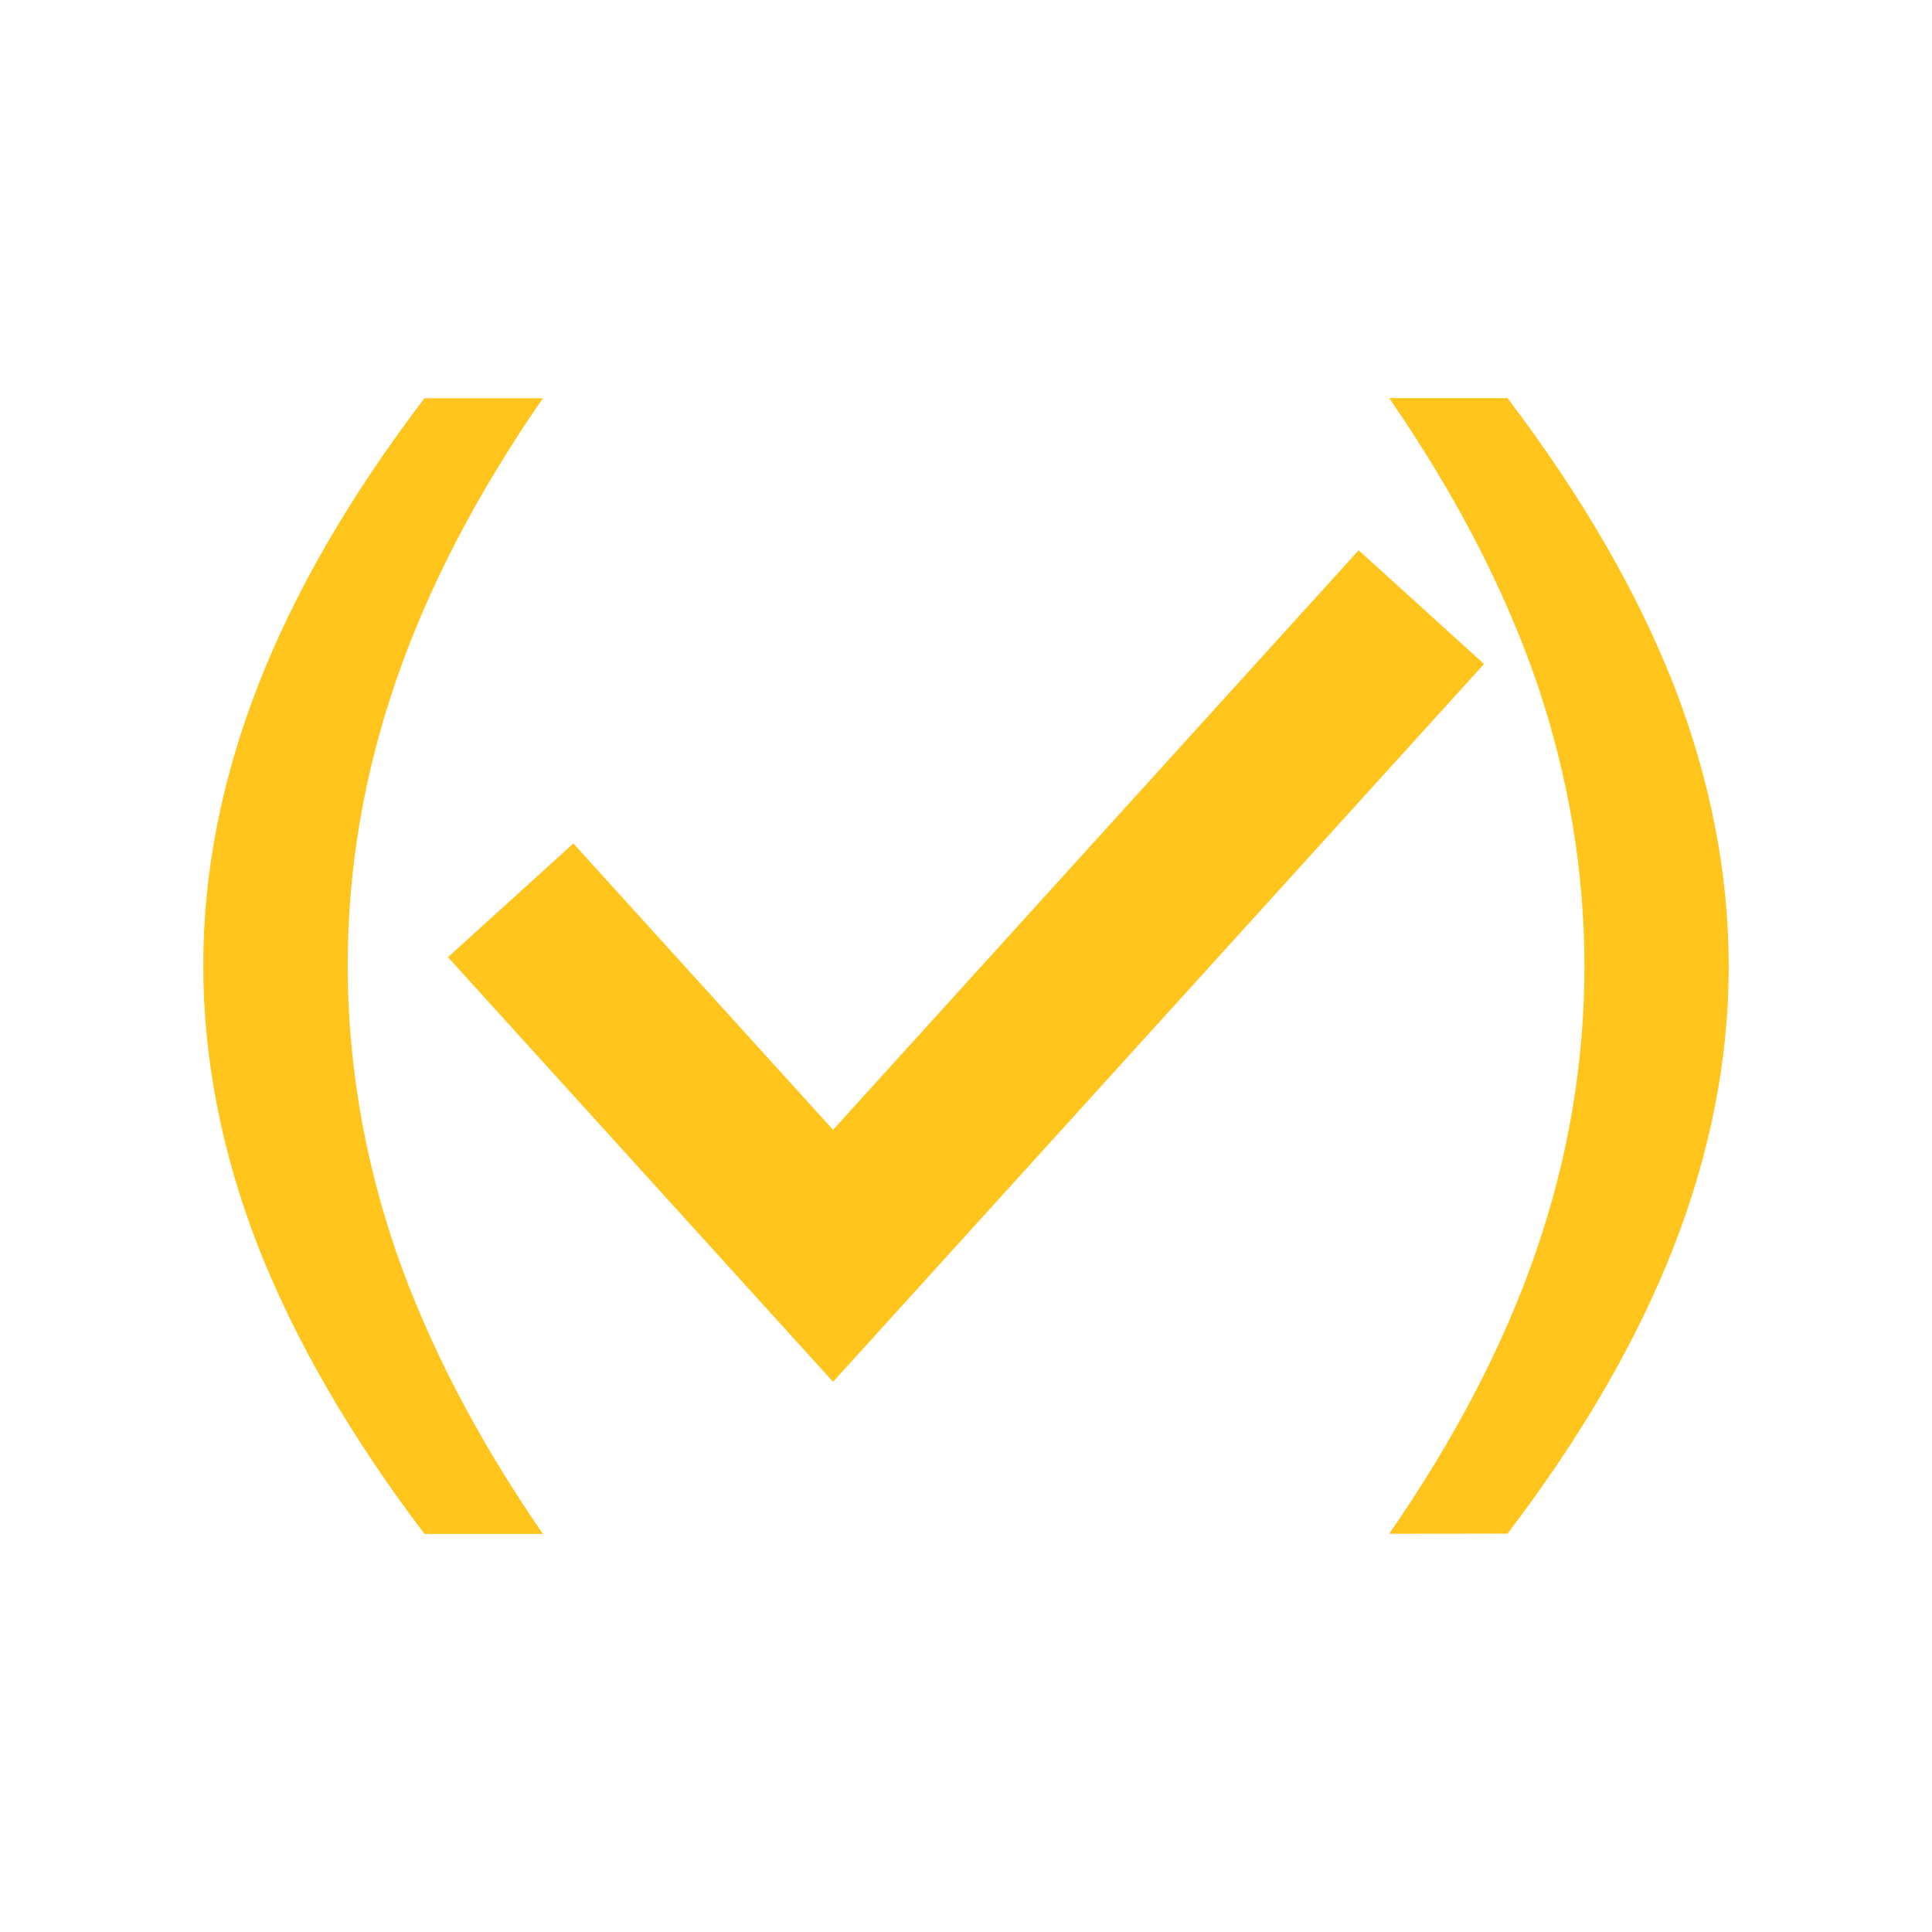
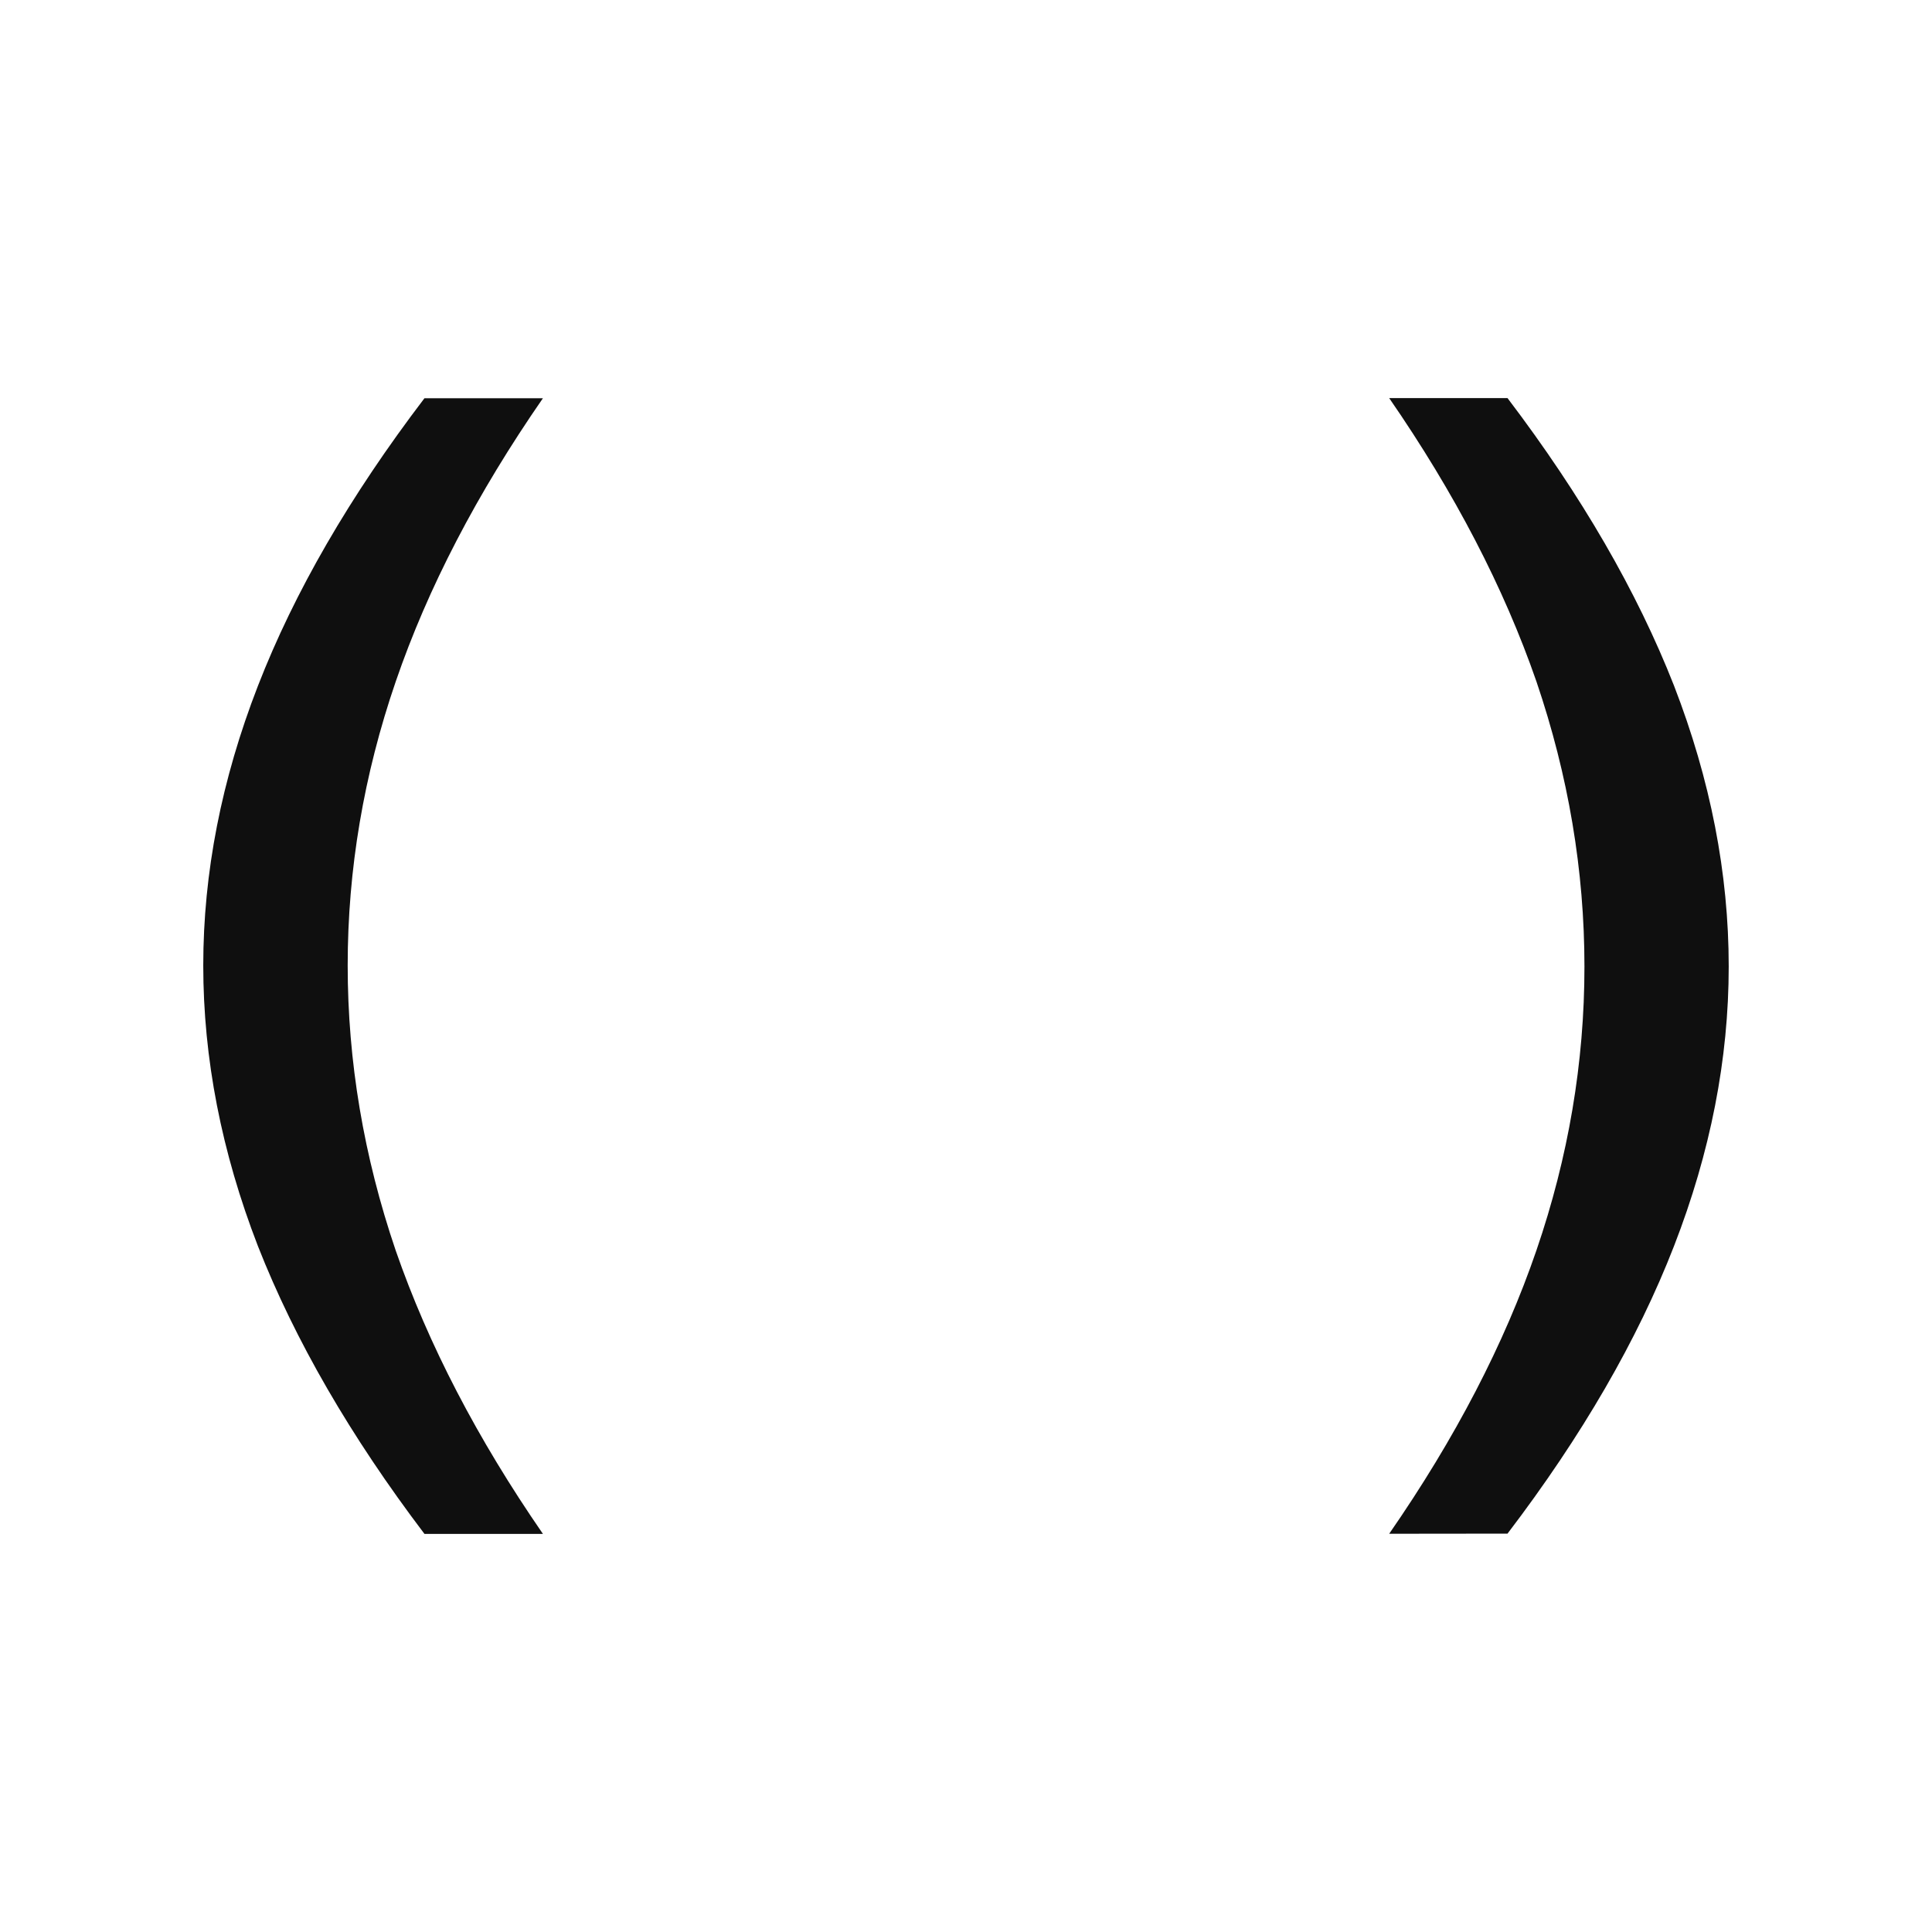
<svg xmlns="http://www.w3.org/2000/svg" height="16" version="1.1" width="16" viewbox="0 0 16 16">
-   <g id="text818" style="font-style:normal;font-weight:normal;font-size:10.038px;line-height:1.25;font-family:sans-serif;letter-spacing:0px;word-spacing:0px;fill:#ffc10f;fill-opacity:0.941;stroke:none;stroke-width:0.684" transform="matrix(1.279235,0,0,1.076331,-0.2918408,-1.387241)" aria-label="(">
-     <path id="path853" style="font-size:9.811px;fill:#ffc10f;fill-opacity:0.941;stroke-width:0.684" d="m 3.743,4.353 q -0.642,1.102 -0.953,2.18 -0.311,1.078 -0.311,2.184 0,1.107 0.311,2.194 0.316,1.083 0.953,2.18 H 2.976 Q 2.258,11.965 1.898,10.877 1.544,9.79 1.544,8.717 q 0,-1.068 0.354,-2.151 0.354,-1.083 1.078,-2.213 z" />
+   <g id="text818" style="font-style:normal;font-weight:normal;font-size:10.038px;line-height:1.25;font-family:sans-serif;letter-spacing:0px;word-spacing:0px;fill-opacity:0.941;stroke:none;stroke-width:0.684" transform="matrix(1.279235,0,0,1.076331,-0.2918408,-1.387241)" aria-label="(">
+     <path id="path853" style="font-size:9.811px;fill-opacity:0.941;stroke-width:0.684" d="m 3.743,4.353 q -0.642,1.102 -0.953,2.18 -0.311,1.078 -0.311,2.184 0,1.107 0.311,2.194 0.316,1.083 0.953,2.18 H 2.976 Q 2.258,11.965 1.898,10.877 1.544,9.79 1.544,8.717 q 0,-1.068 0.354,-2.151 0.354,-1.083 1.078,-2.213 z" />
  </g>
-   <path id="path2" d="M 4.229,7.456 6.899,10.4 11.771,5.028" style="fill:none;fill-opacity:1;stroke:#ffc10f;stroke-width:1.402;stroke-opacity:0.941" />
-   <g id="text818-2" style="font-style:normal;font-weight:normal;font-size:10.038px;line-height:1.25;font-family:sans-serif;letter-spacing:0px;word-spacing:0px;fill:#ffc10f;fill-opacity:0.941;stroke:none;stroke-width:0.684" transform="matrix(-1.279235,0,0,-1.076331,-2.403125,-1.387241)" aria-label="(">
-     <path id="path856" style="font-size:9.811px;fill:#ffc10f;fill-opacity:0.941;stroke-width:0.684" d="m -10.872,-13.09 q -0.642,1.102 -0.953,2.18 -0.311,1.078 -0.311,2.184 0,1.107 0.311,2.194 0.316,1.083 0.953,2.18 h -0.766 q -0.719,-1.126 -1.078,-2.213 -0.354,-1.087 -0.354,-2.16 0,-1.068 0.354,-2.151 0.354,-1.083 1.078,-2.213 z" />
+   <path id="path2" d="M 4.229,7.456 6.899,10.4 11.771,5.028" style="fill:none;fill-opacity:1;stroke-width:1.402;stroke-opacity:0.941" />
+   <g id="text818-2" style="font-style:normal;font-weight:normal;font-size:10.038px;line-height:1.25;font-family:sans-serif;letter-spacing:0px;word-spacing:0px;fill-opacity:0.941;stroke:none;stroke-width:0.684" transform="matrix(-1.279235,0,0,-1.076331,-2.403125,-1.387241)" aria-label="(">
+     <path id="path856" style="font-size:9.811px;fill-opacity:0.941;stroke-width:0.684" d="m -10.872,-13.09 q -0.642,1.102 -0.953,2.18 -0.311,1.078 -0.311,2.184 0,1.107 0.311,2.194 0.316,1.083 0.953,2.18 h -0.766 q -0.719,-1.126 -1.078,-2.213 -0.354,-1.087 -0.354,-2.16 0,-1.068 0.354,-2.151 0.354,-1.083 1.078,-2.213 z" />
  </g>
</svg>
